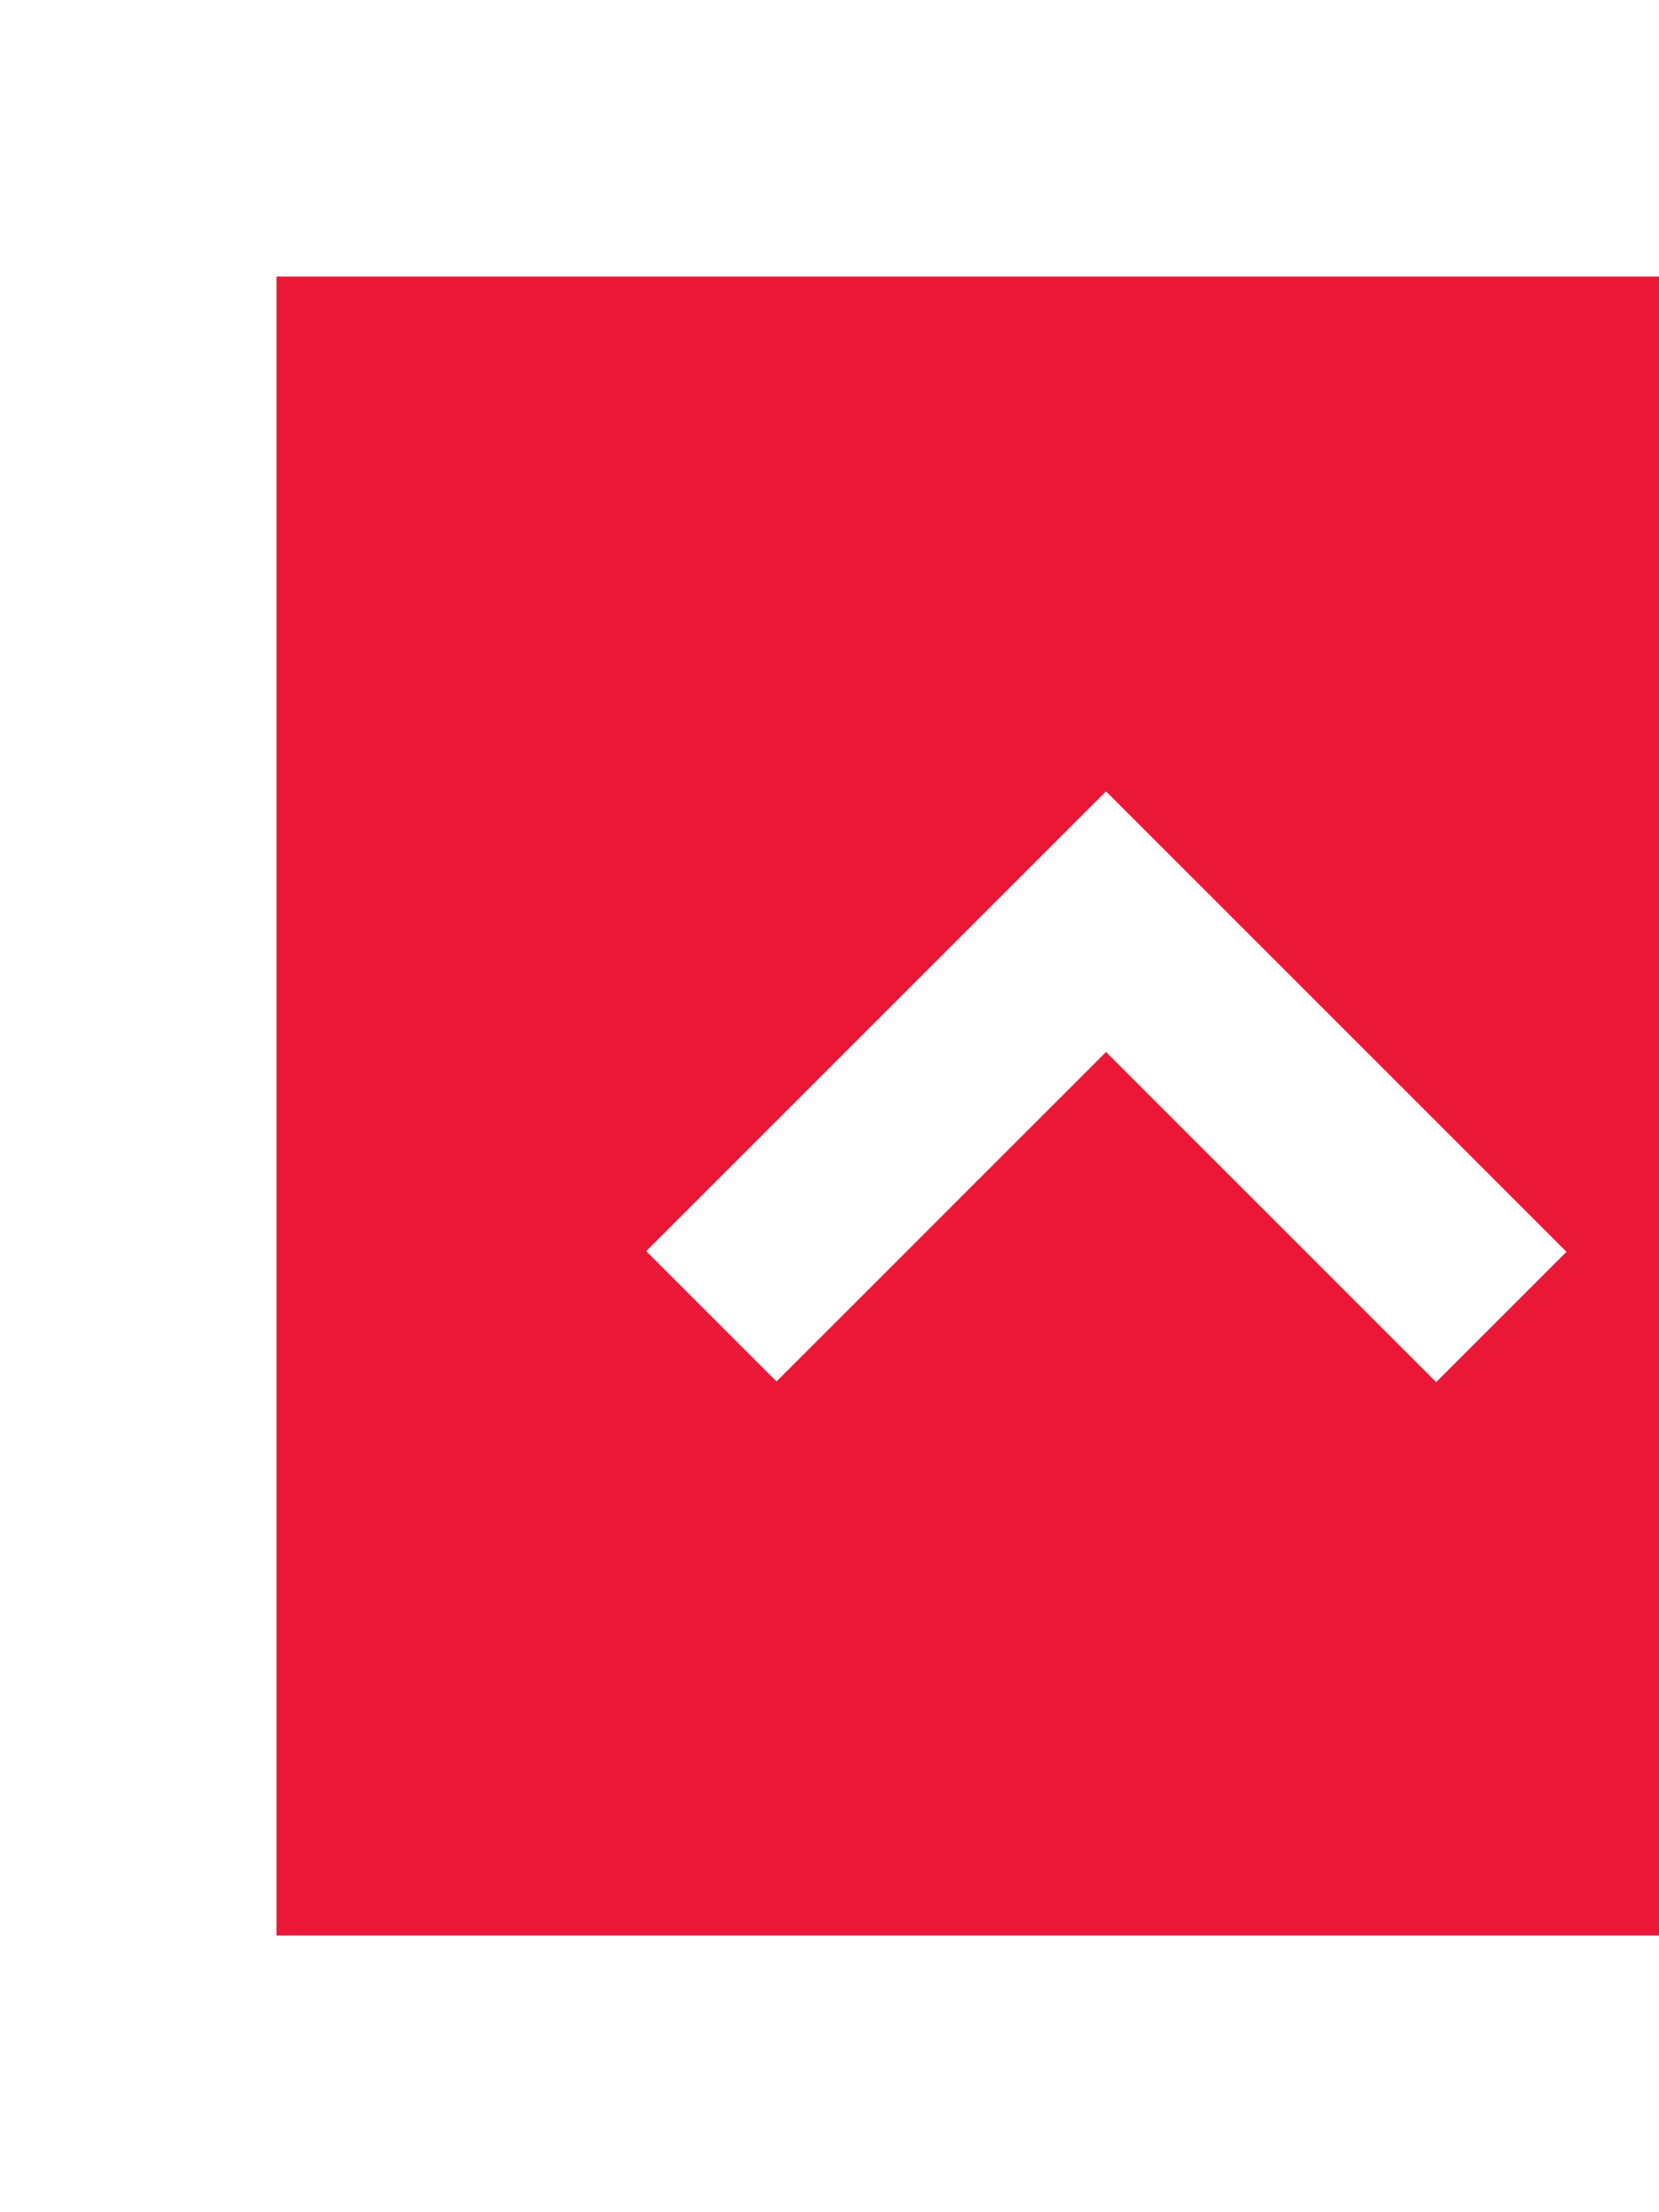
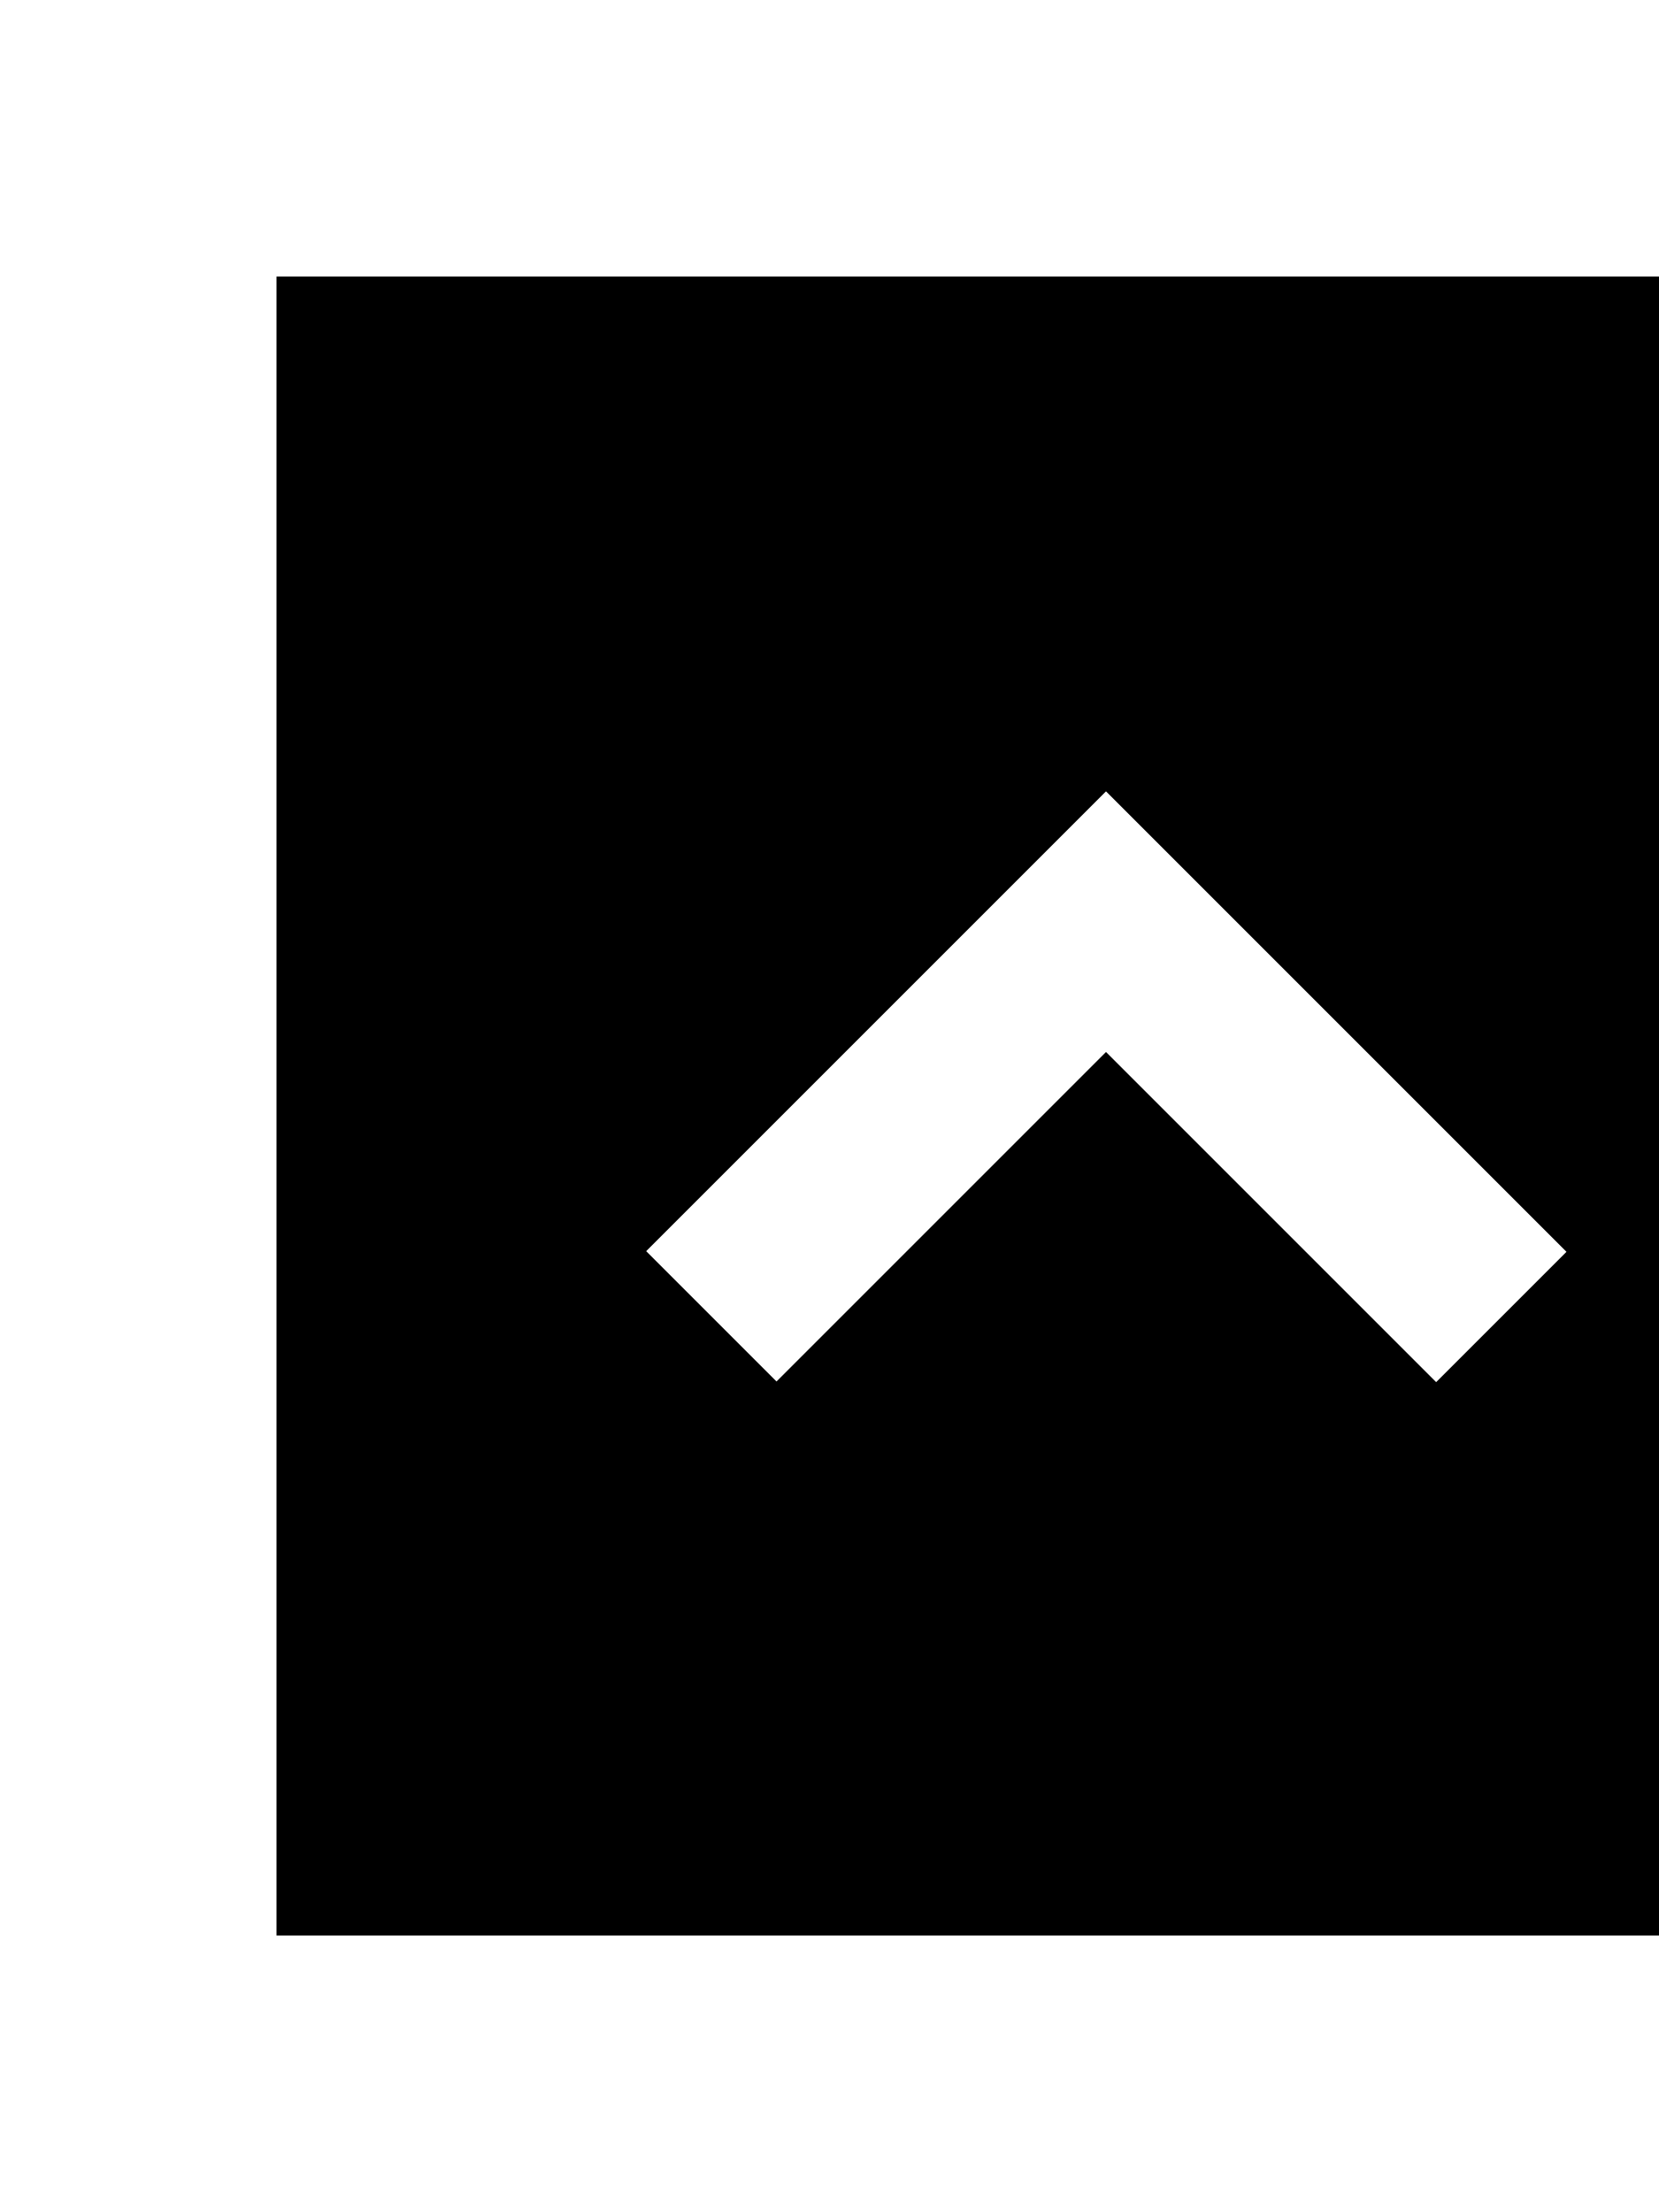
- <svg xmlns="http://www.w3.org/2000/svg" viewBox="0 0 18 24" width="4rem" height="4rem" fill="#eb1736">
-   <path d="M21,3H3v18h18V3z M15.582,14.996L12,11.414l-3.575,3.575l-1.414-1.414L12,8.586l4.996,4.996L15.582,14.996z" />
+ <svg xmlns="http://www.w3.org/2000/svg" viewBox="0 0 18 24" width="4rem" height="4rem" fill="currentColor">
+   <path style="fill:currentColor" d="M21,3H3v18h18V3z M15.582,14.996L12,11.414l-3.575,3.575l-1.414-1.414L12,8.586l4.996,4.996L15.582,14.996z" />
</svg>
